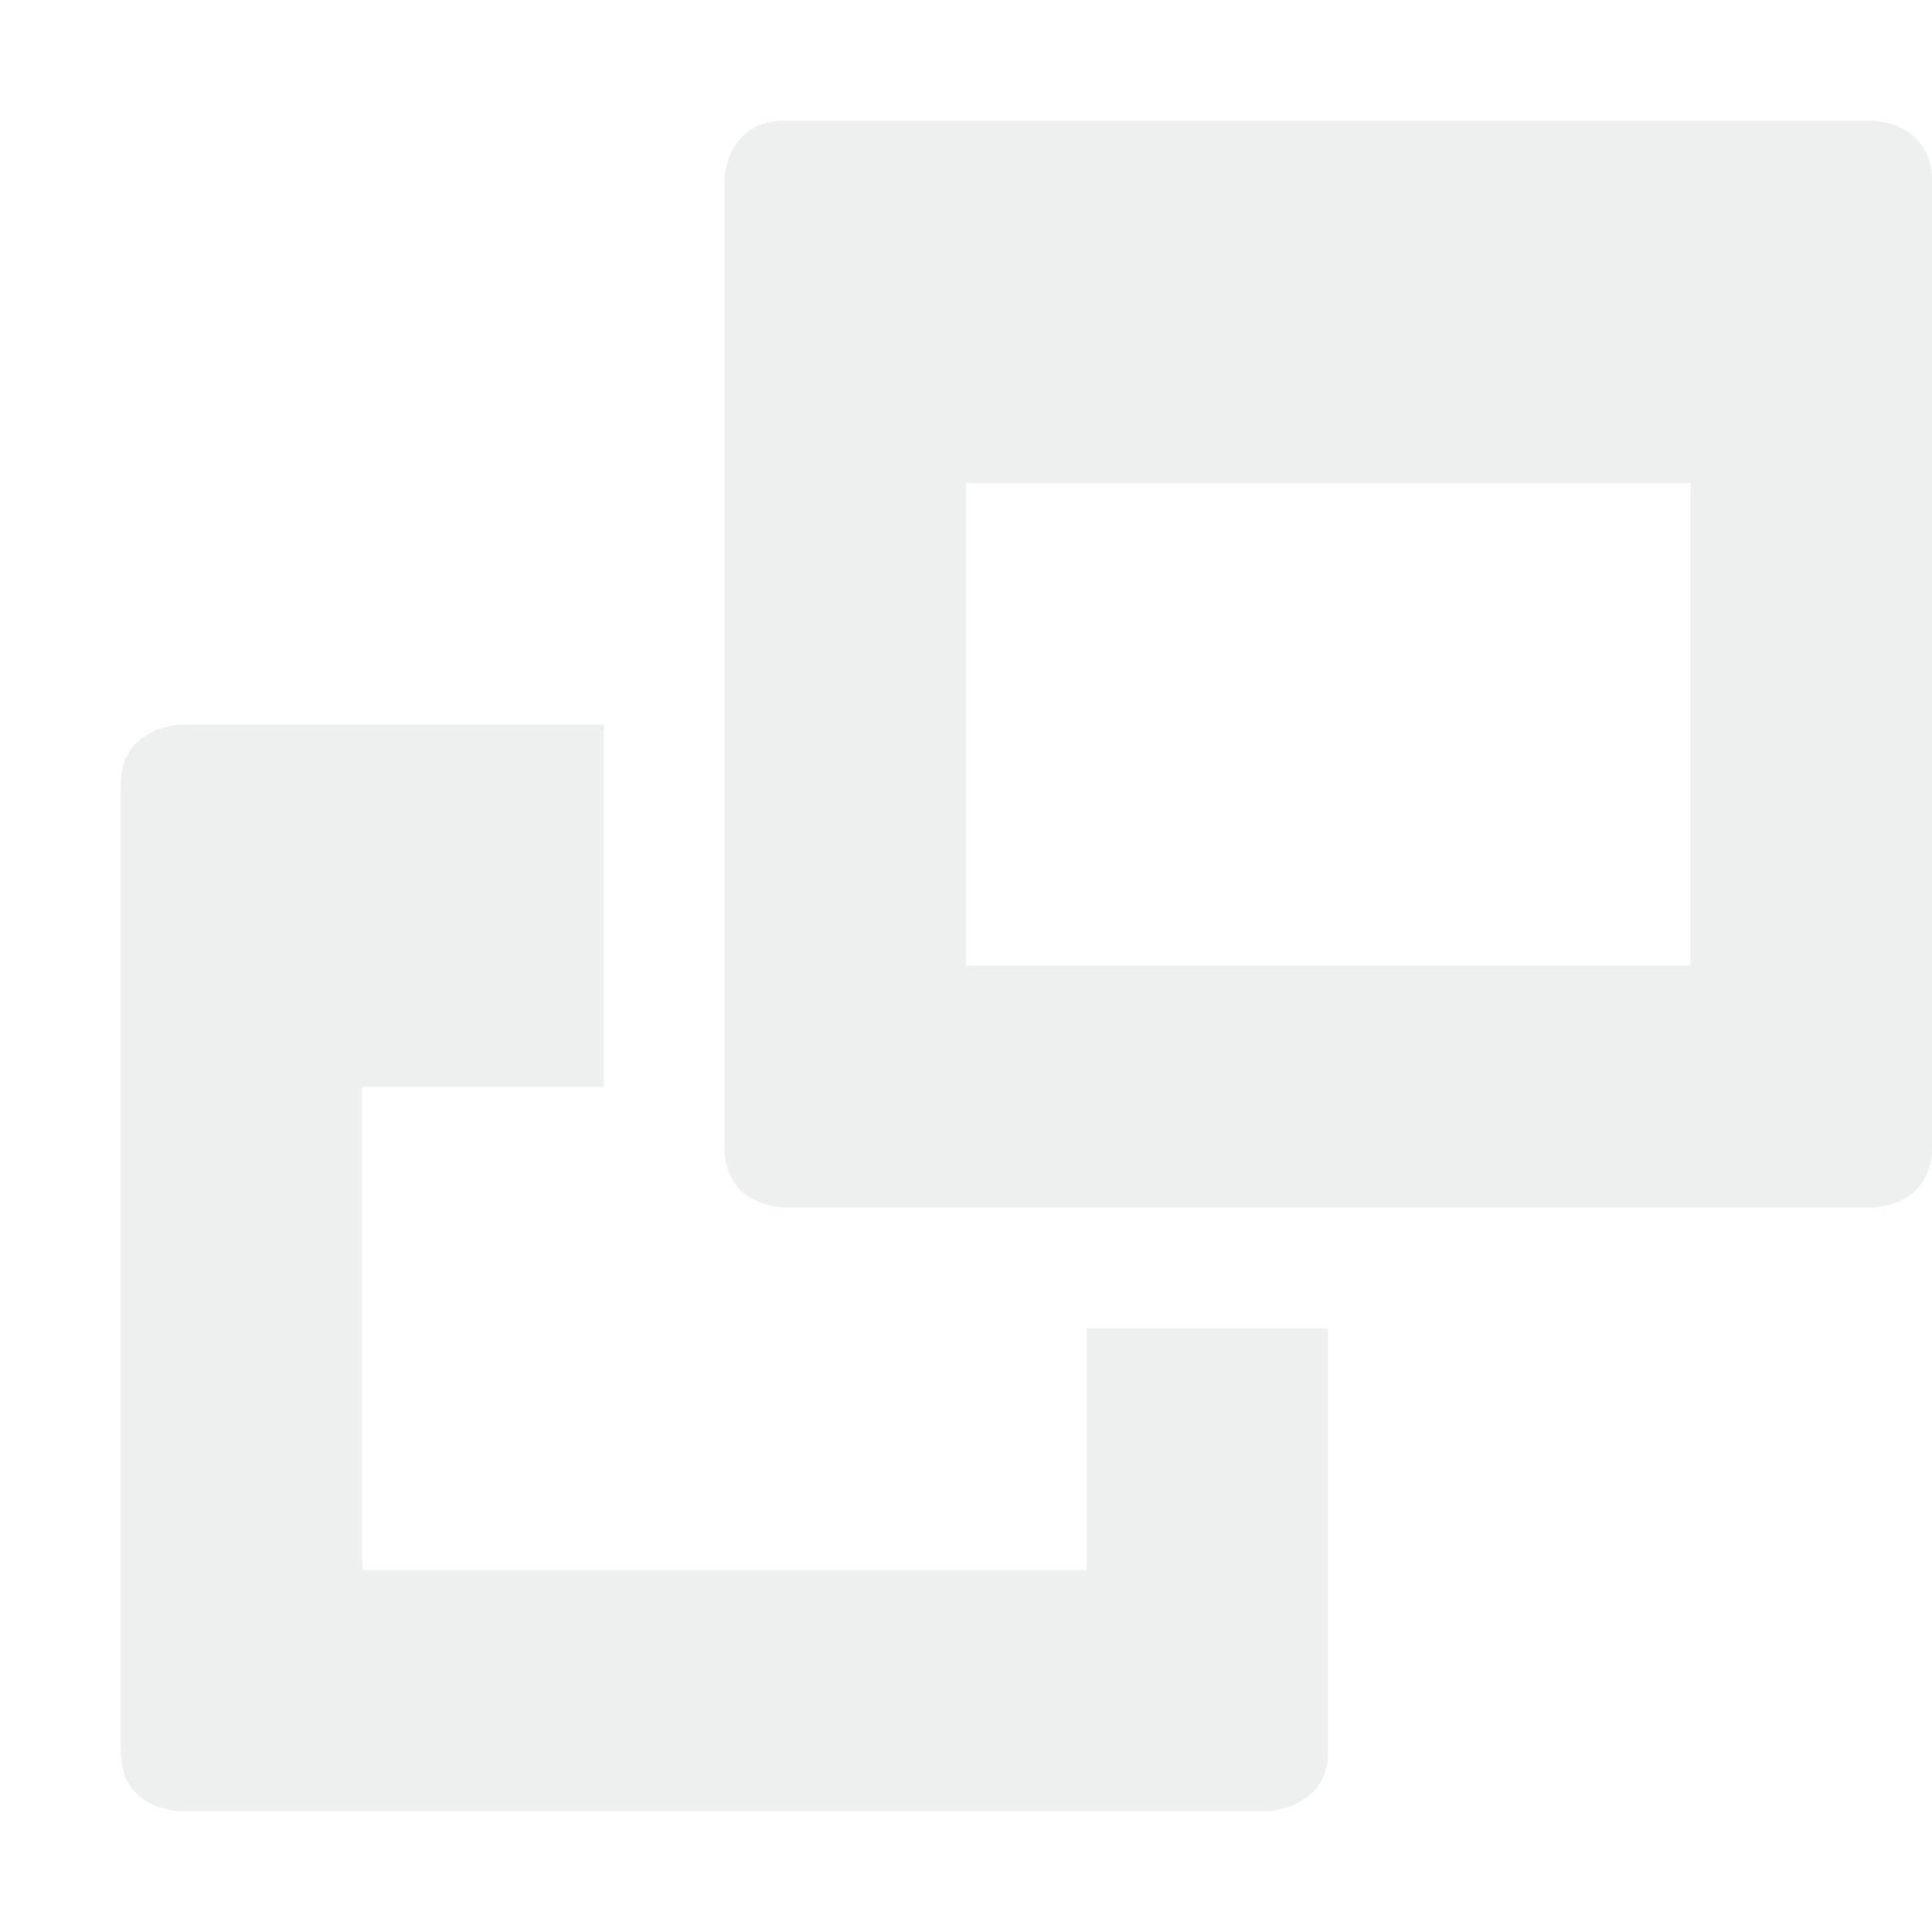
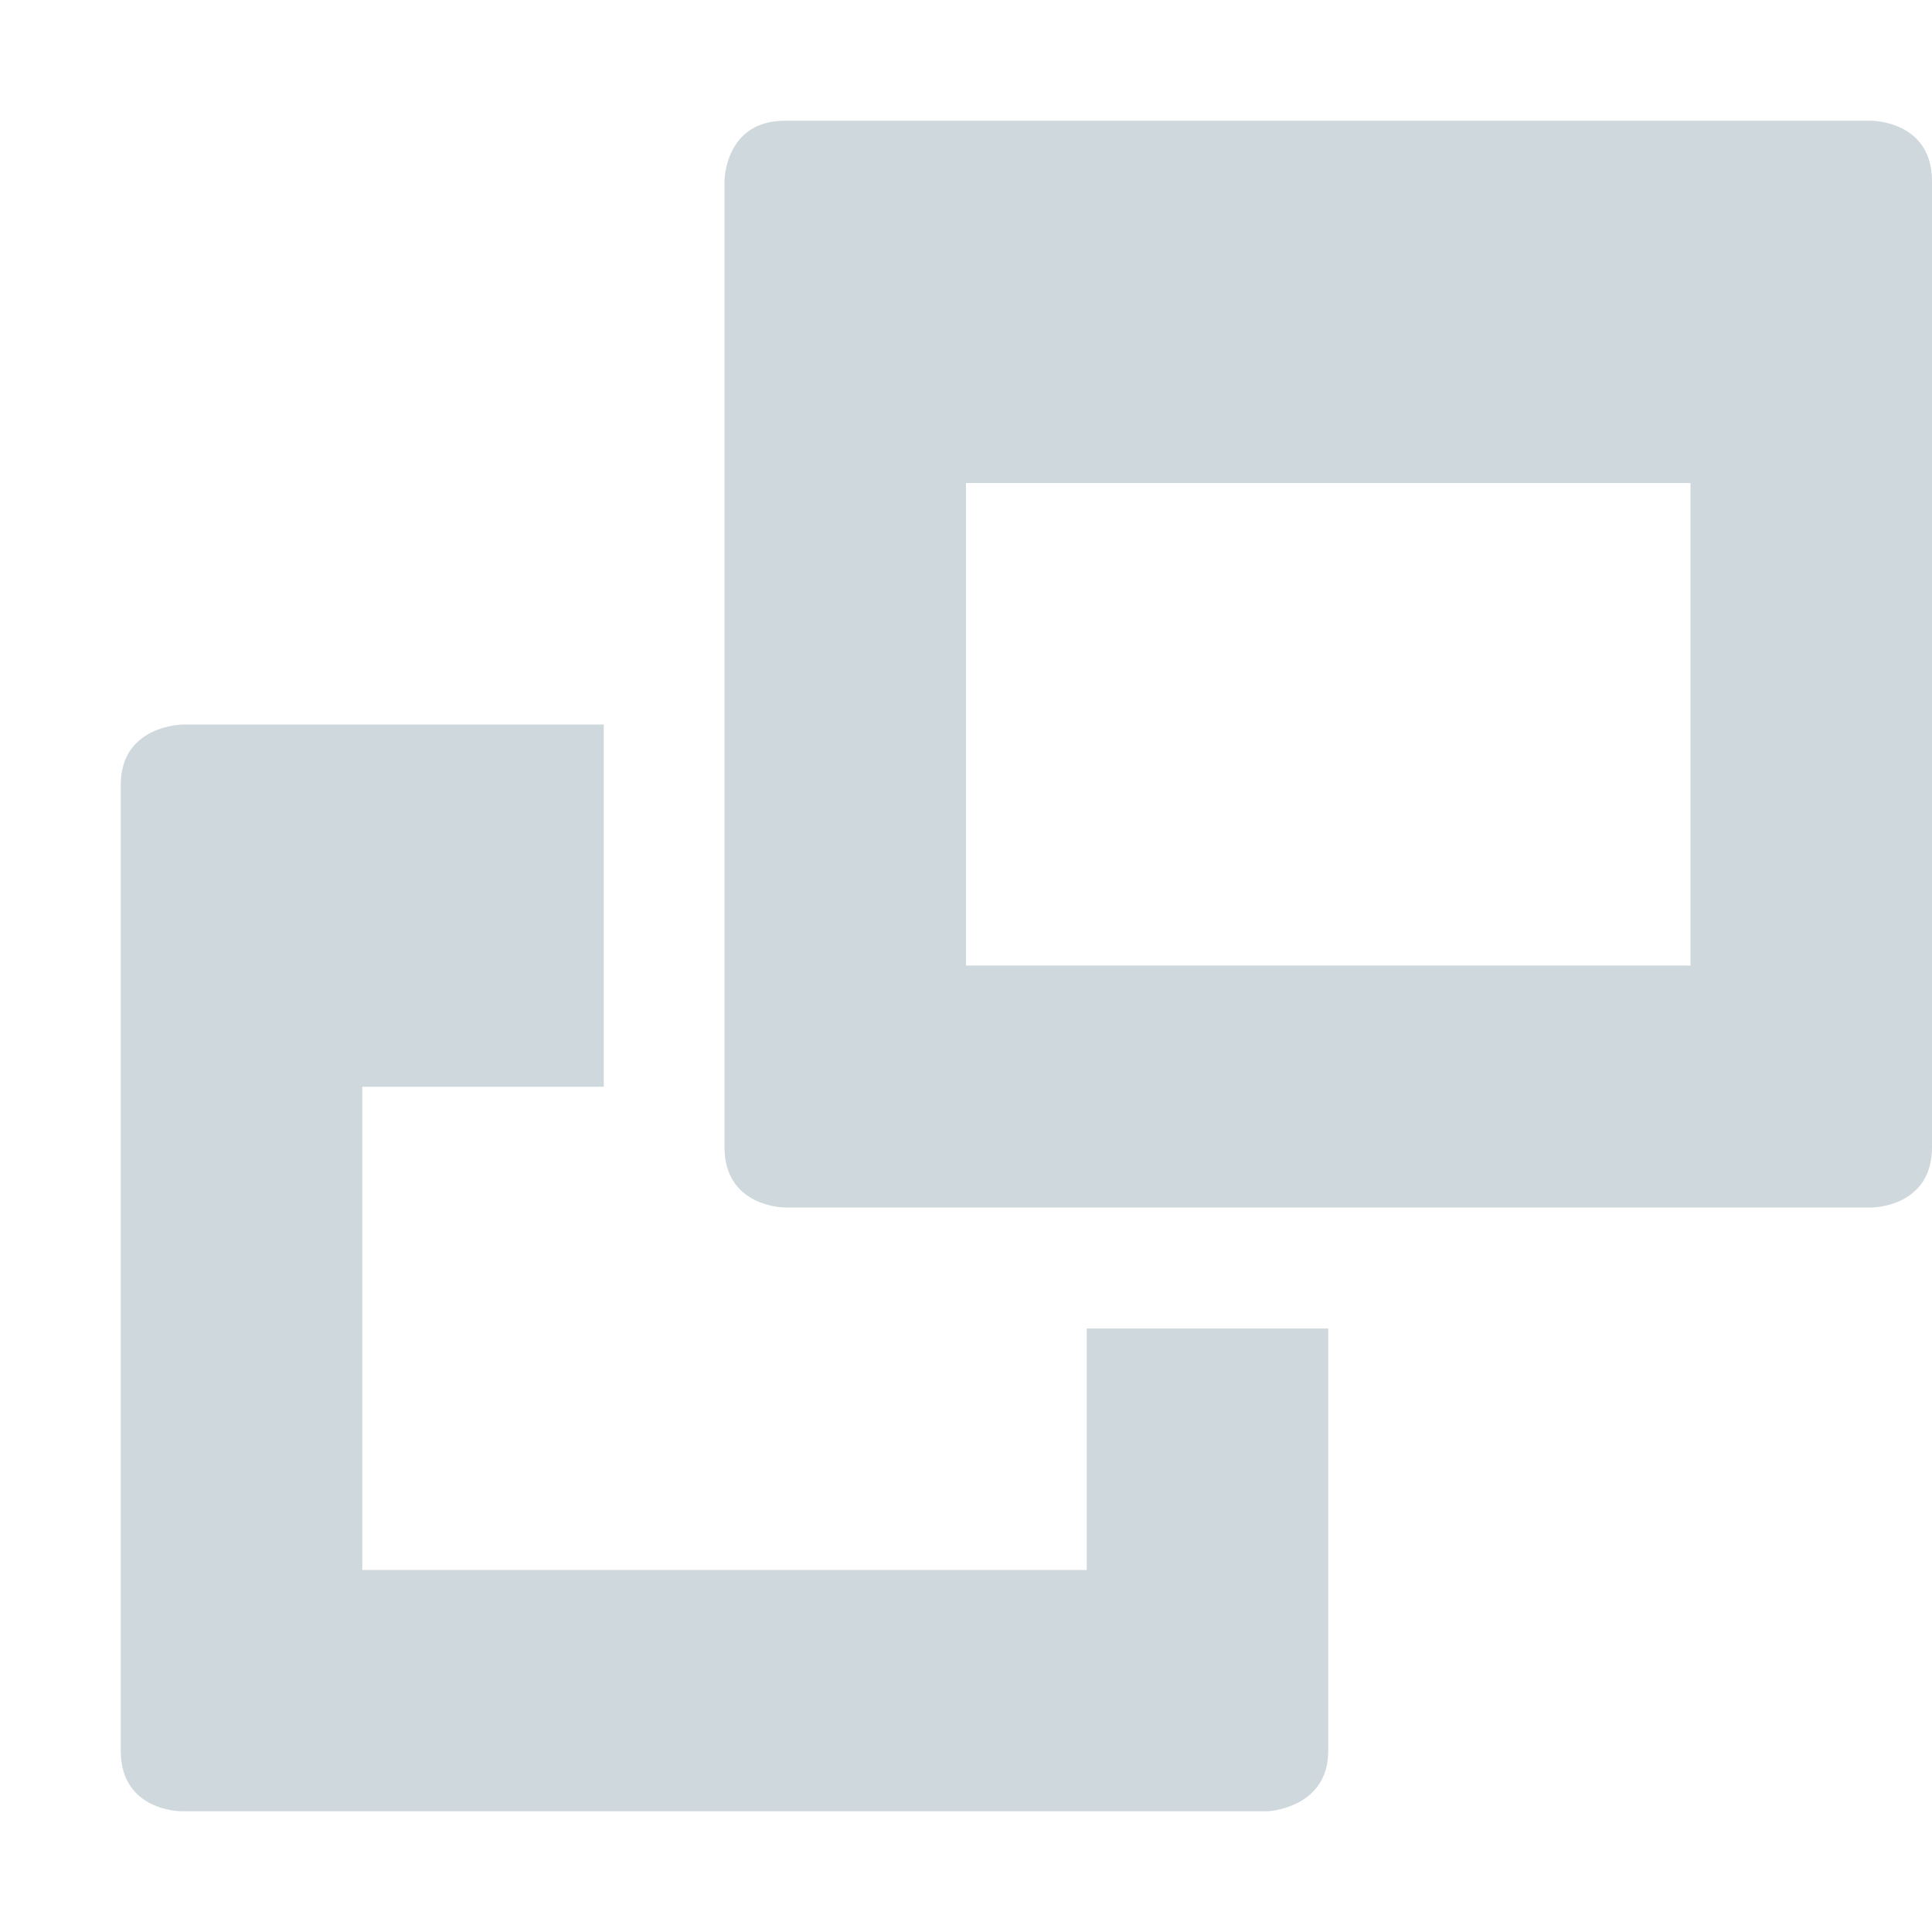
<svg xmlns="http://www.w3.org/2000/svg" width="16" height="16" viewBox="0 0 16 16">
  <defs>
    <style type="text/css" id="current-color-scheme">
-    .ColorScheme-Text { color:#eeefef; }
+    .ColorScheme-Text { color:#cfd8dc; }
  </style>
  </defs>
  <path style="fill:currentColor;opacity:1" class="ColorScheme-Text" d="M 6.5 1 C 6 1 6 1.5 6 1.5 L 6 9.5 C 6 10 6.5 10 6.5 10 L 15.5 10 C 15.5 10 16 10 16 9.5 L 16 1.5 C 16 1 15.5 1 15.5 1 L 6.5 1 z M 8 4 L 14 4 L 14 7.996 L 8 7.996 L 8 4 z M 1.52 6 C 1.52 6 1 6 1 6.5 L 1 14.5 C 1 15 1.5 15 1.5 15 L 10.5 15 C 10.5 15 11 14.977 11 14.5 L 11 11.002 L 9 11.002 L 9 13.002 L 3 13.002 L 3 9 L 5 9 L 5 6 L 1.52 6 z" />
</svg>
